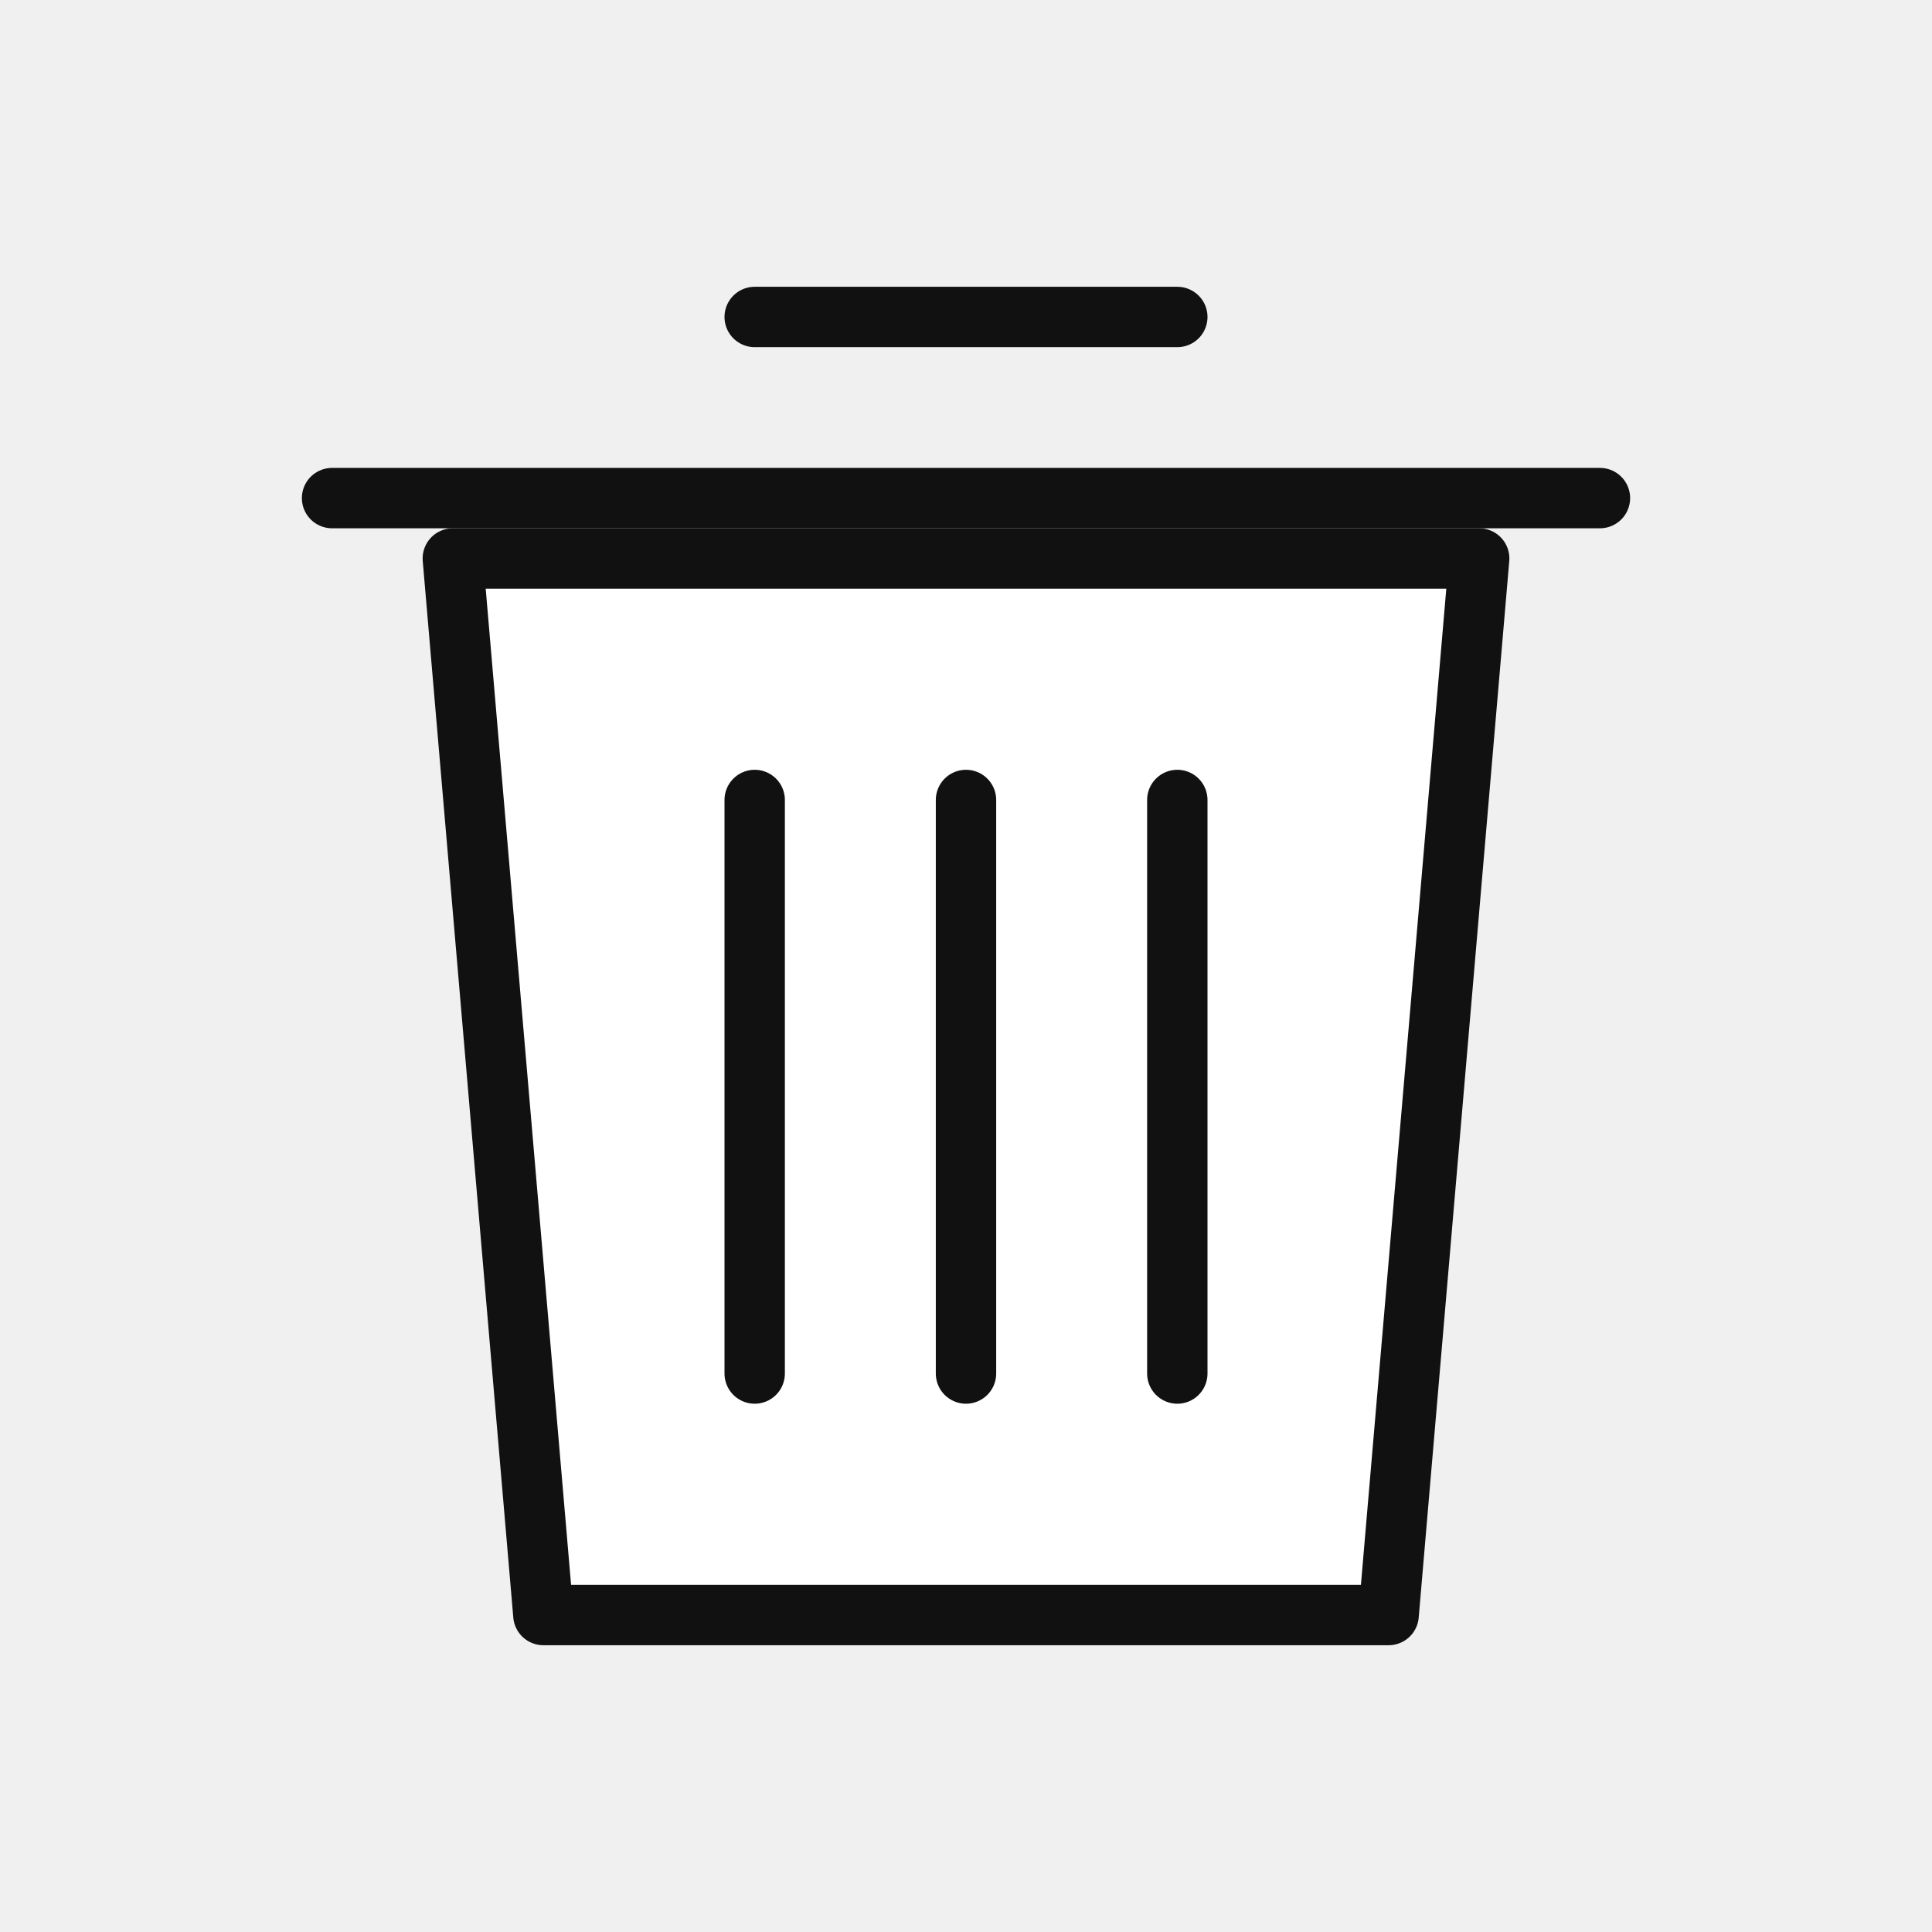
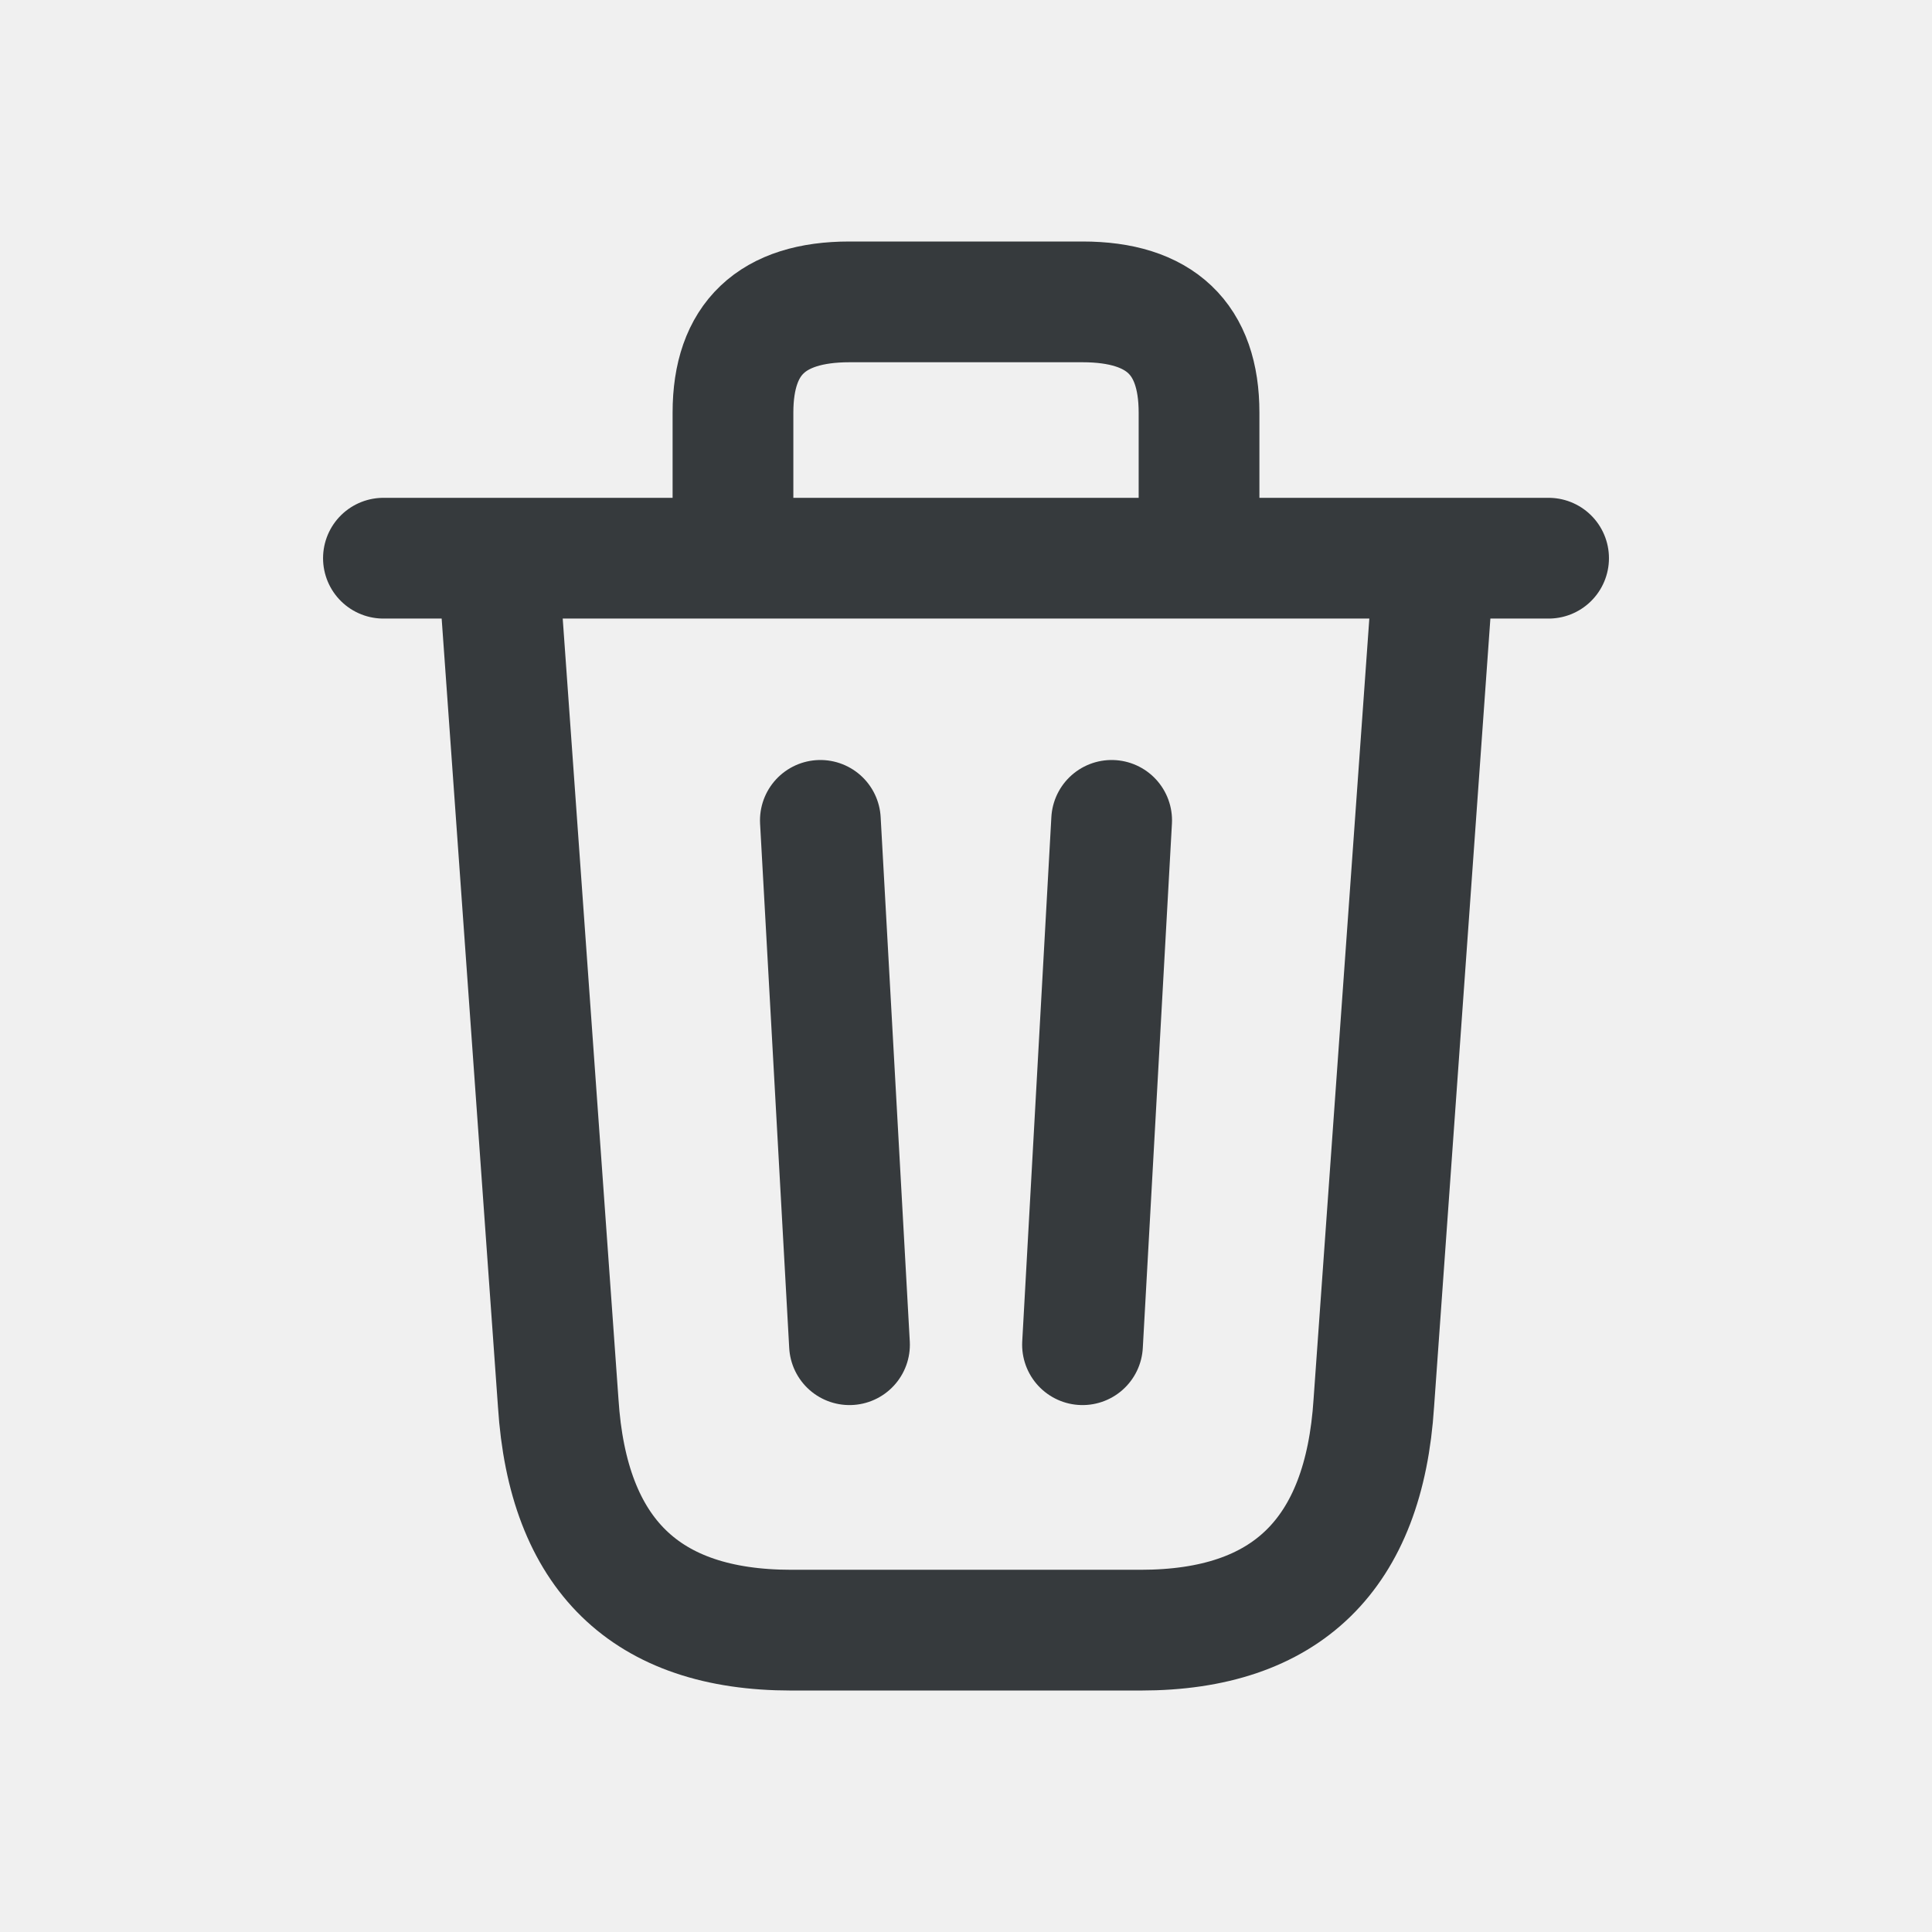
<svg xmlns="http://www.w3.org/2000/svg" width="64" height="64" viewBox="0 0 64 64" fill="none">
-   <g clip-path="url(#clip0_272_123)">
-     <path d="M15 18.5H49L46 53.5H18L15 18.5Z" fill="white" stroke="#111111" stroke-width="2" stroke-linecap="round" stroke-linejoin="round" />
-     <path d="M11 16.5H53M25 10.5H39M25 26.5V45.5M32 26.5V45.5M39 26.5V45.5" stroke="#111111" stroke-width="2" stroke-linecap="round" stroke-linejoin="round" />
+   <g transform="matrix(1 0 0 1 12.7017 10)" opacity="1">
+     <path d="M 0 8.491 L 38.597 8.491 M 11.579 8.491 L 11.579 3.667 C 11.579 1.222 12.866 0 15.439 0 L 23.158 0 C 25.732 0 27.018 1.222 27.018 3.667 L 27.018 8.491 M 3.86 9.456 L 5.79 36.474 C 6.111 41.492 8.684 44.001 13.509 44.001 L 25.088 44.001 C 29.913 44.001 32.486 41.492 32.808 36.474 L 34.738 9.456 M 14.474 17.176 L 15.439 34.545 M 24.123 17.176 L 23.158 34.545" fill-rule="nonzero" fill="none" stroke="#363a3d" stroke-opacity="1" stroke-width="4" stroke-linecap="round" stroke-linejoin="round" />
  </g>
-   <defs>
-     <clipPath id="clip0_272_123">
-       <rect width="64" height="64" fill="white" />
-     </clipPath>
-   </defs>
</svg>
